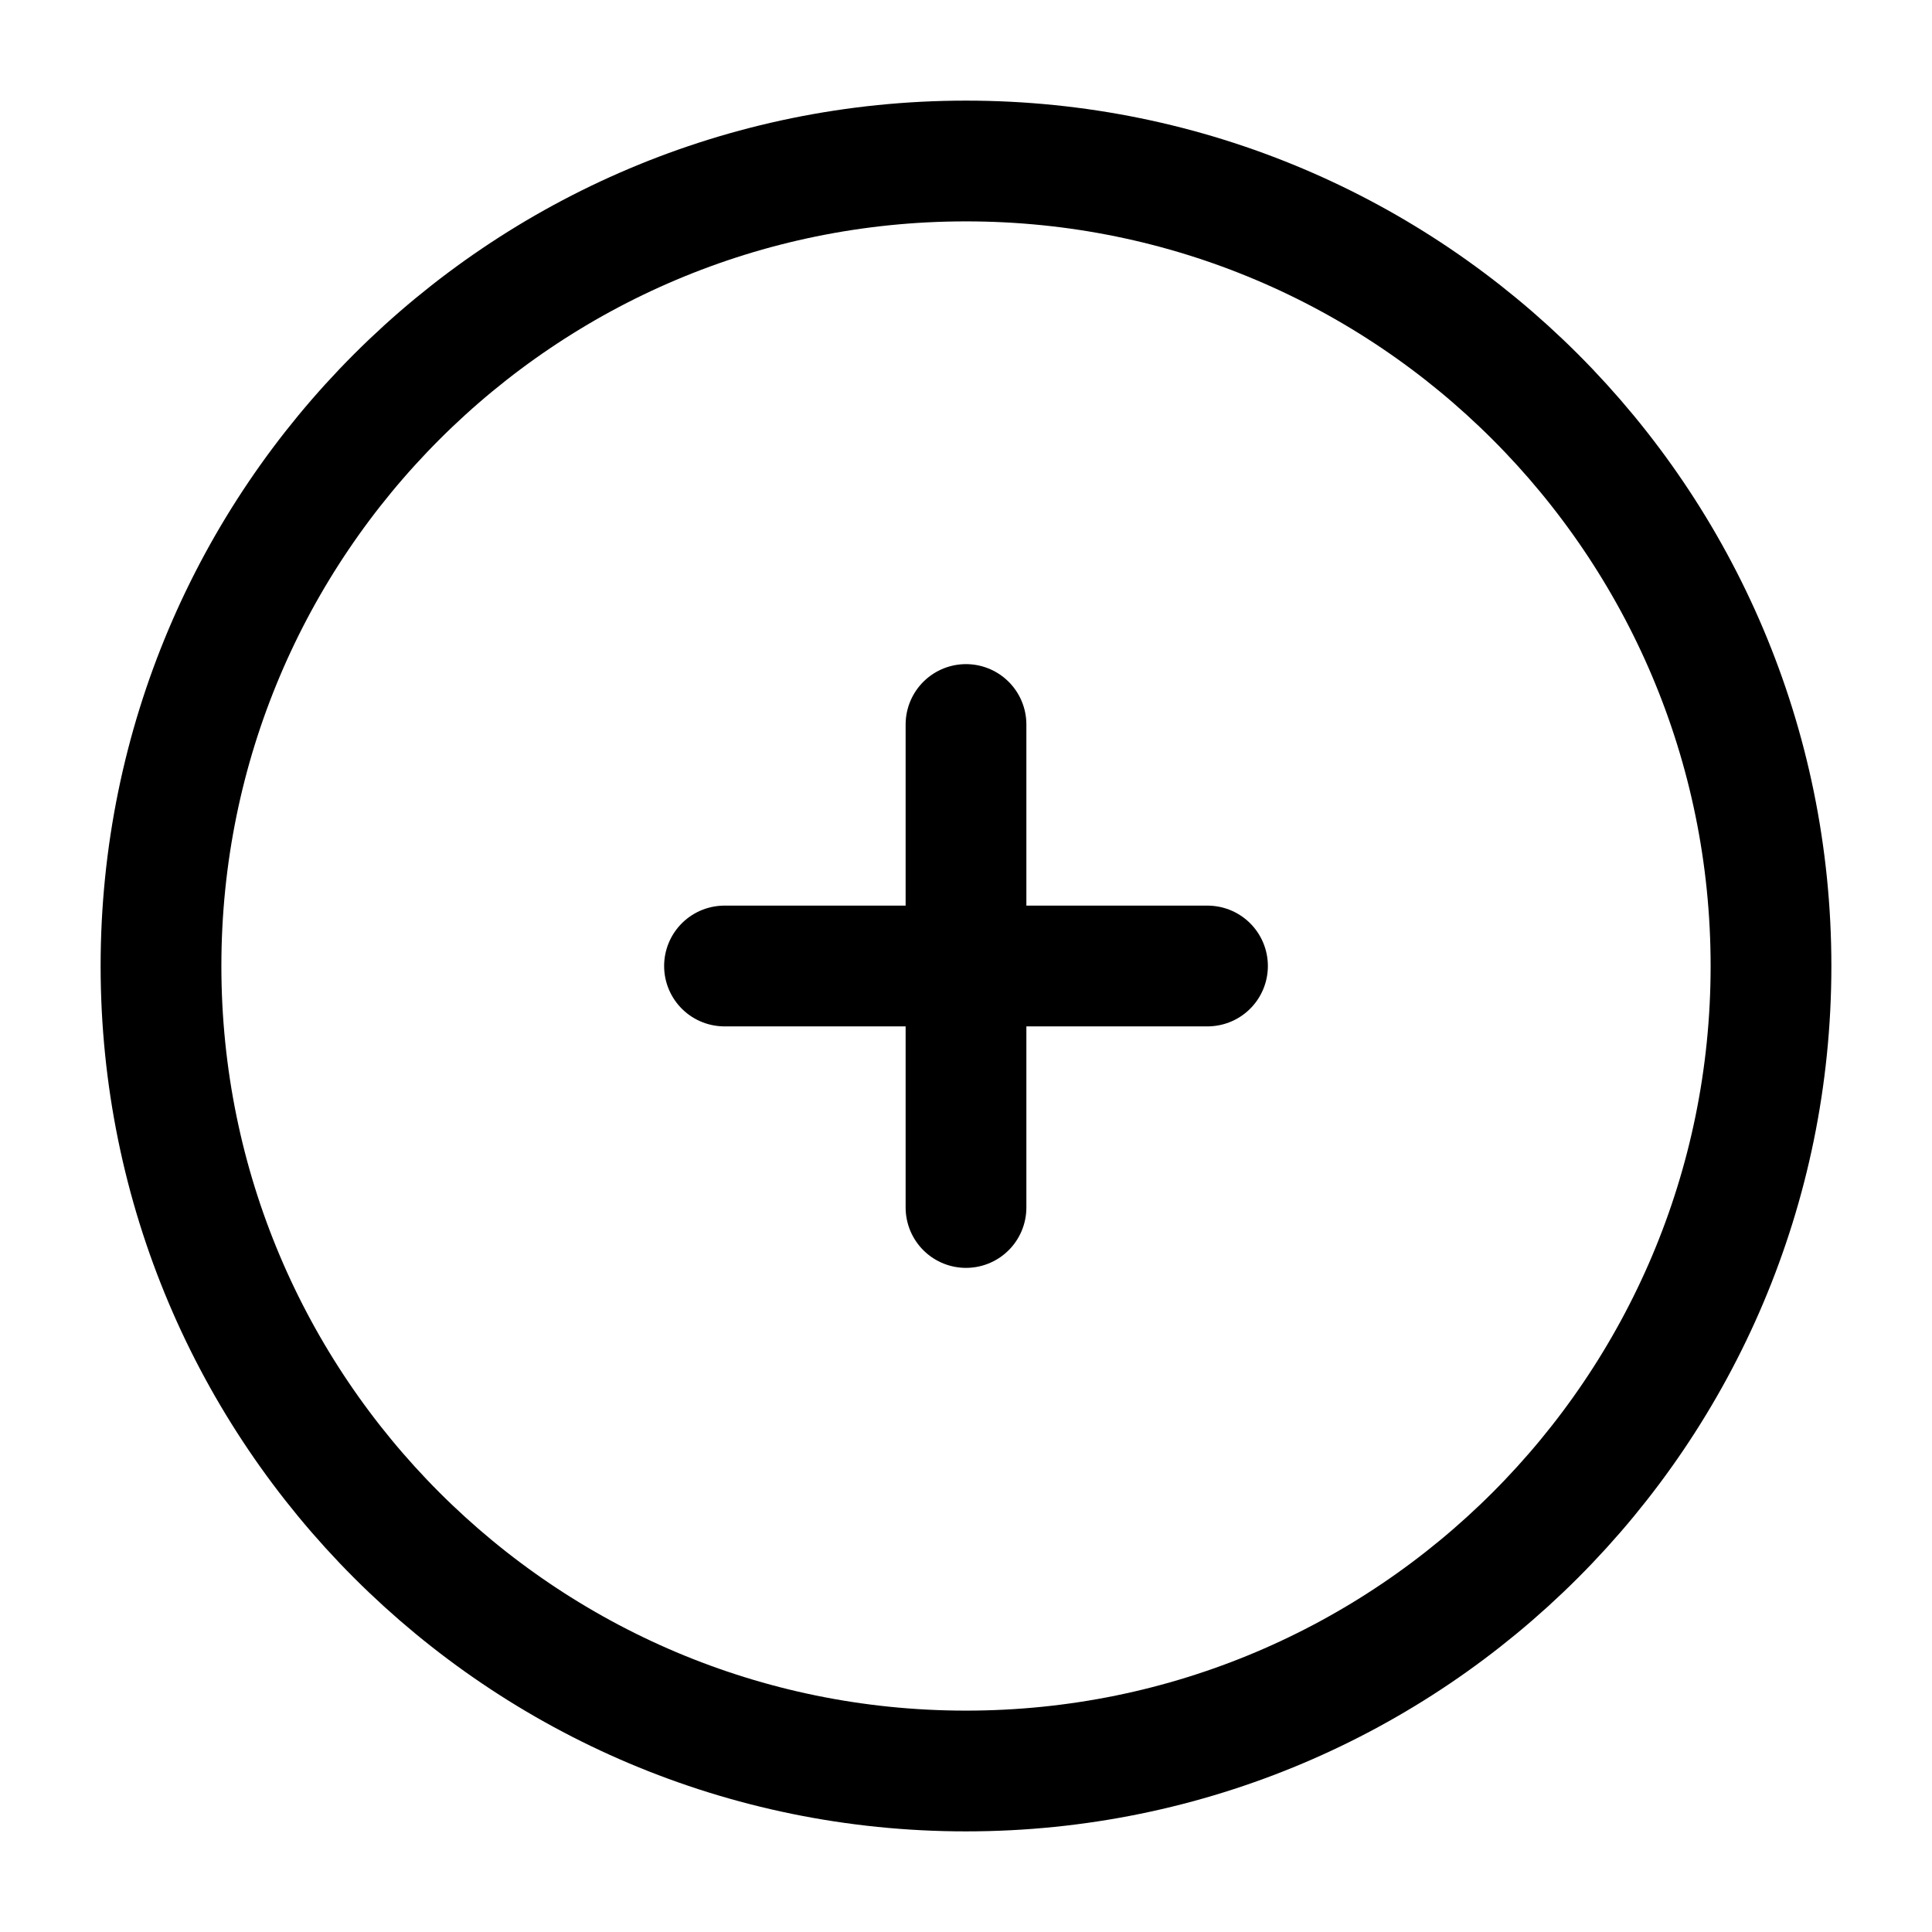
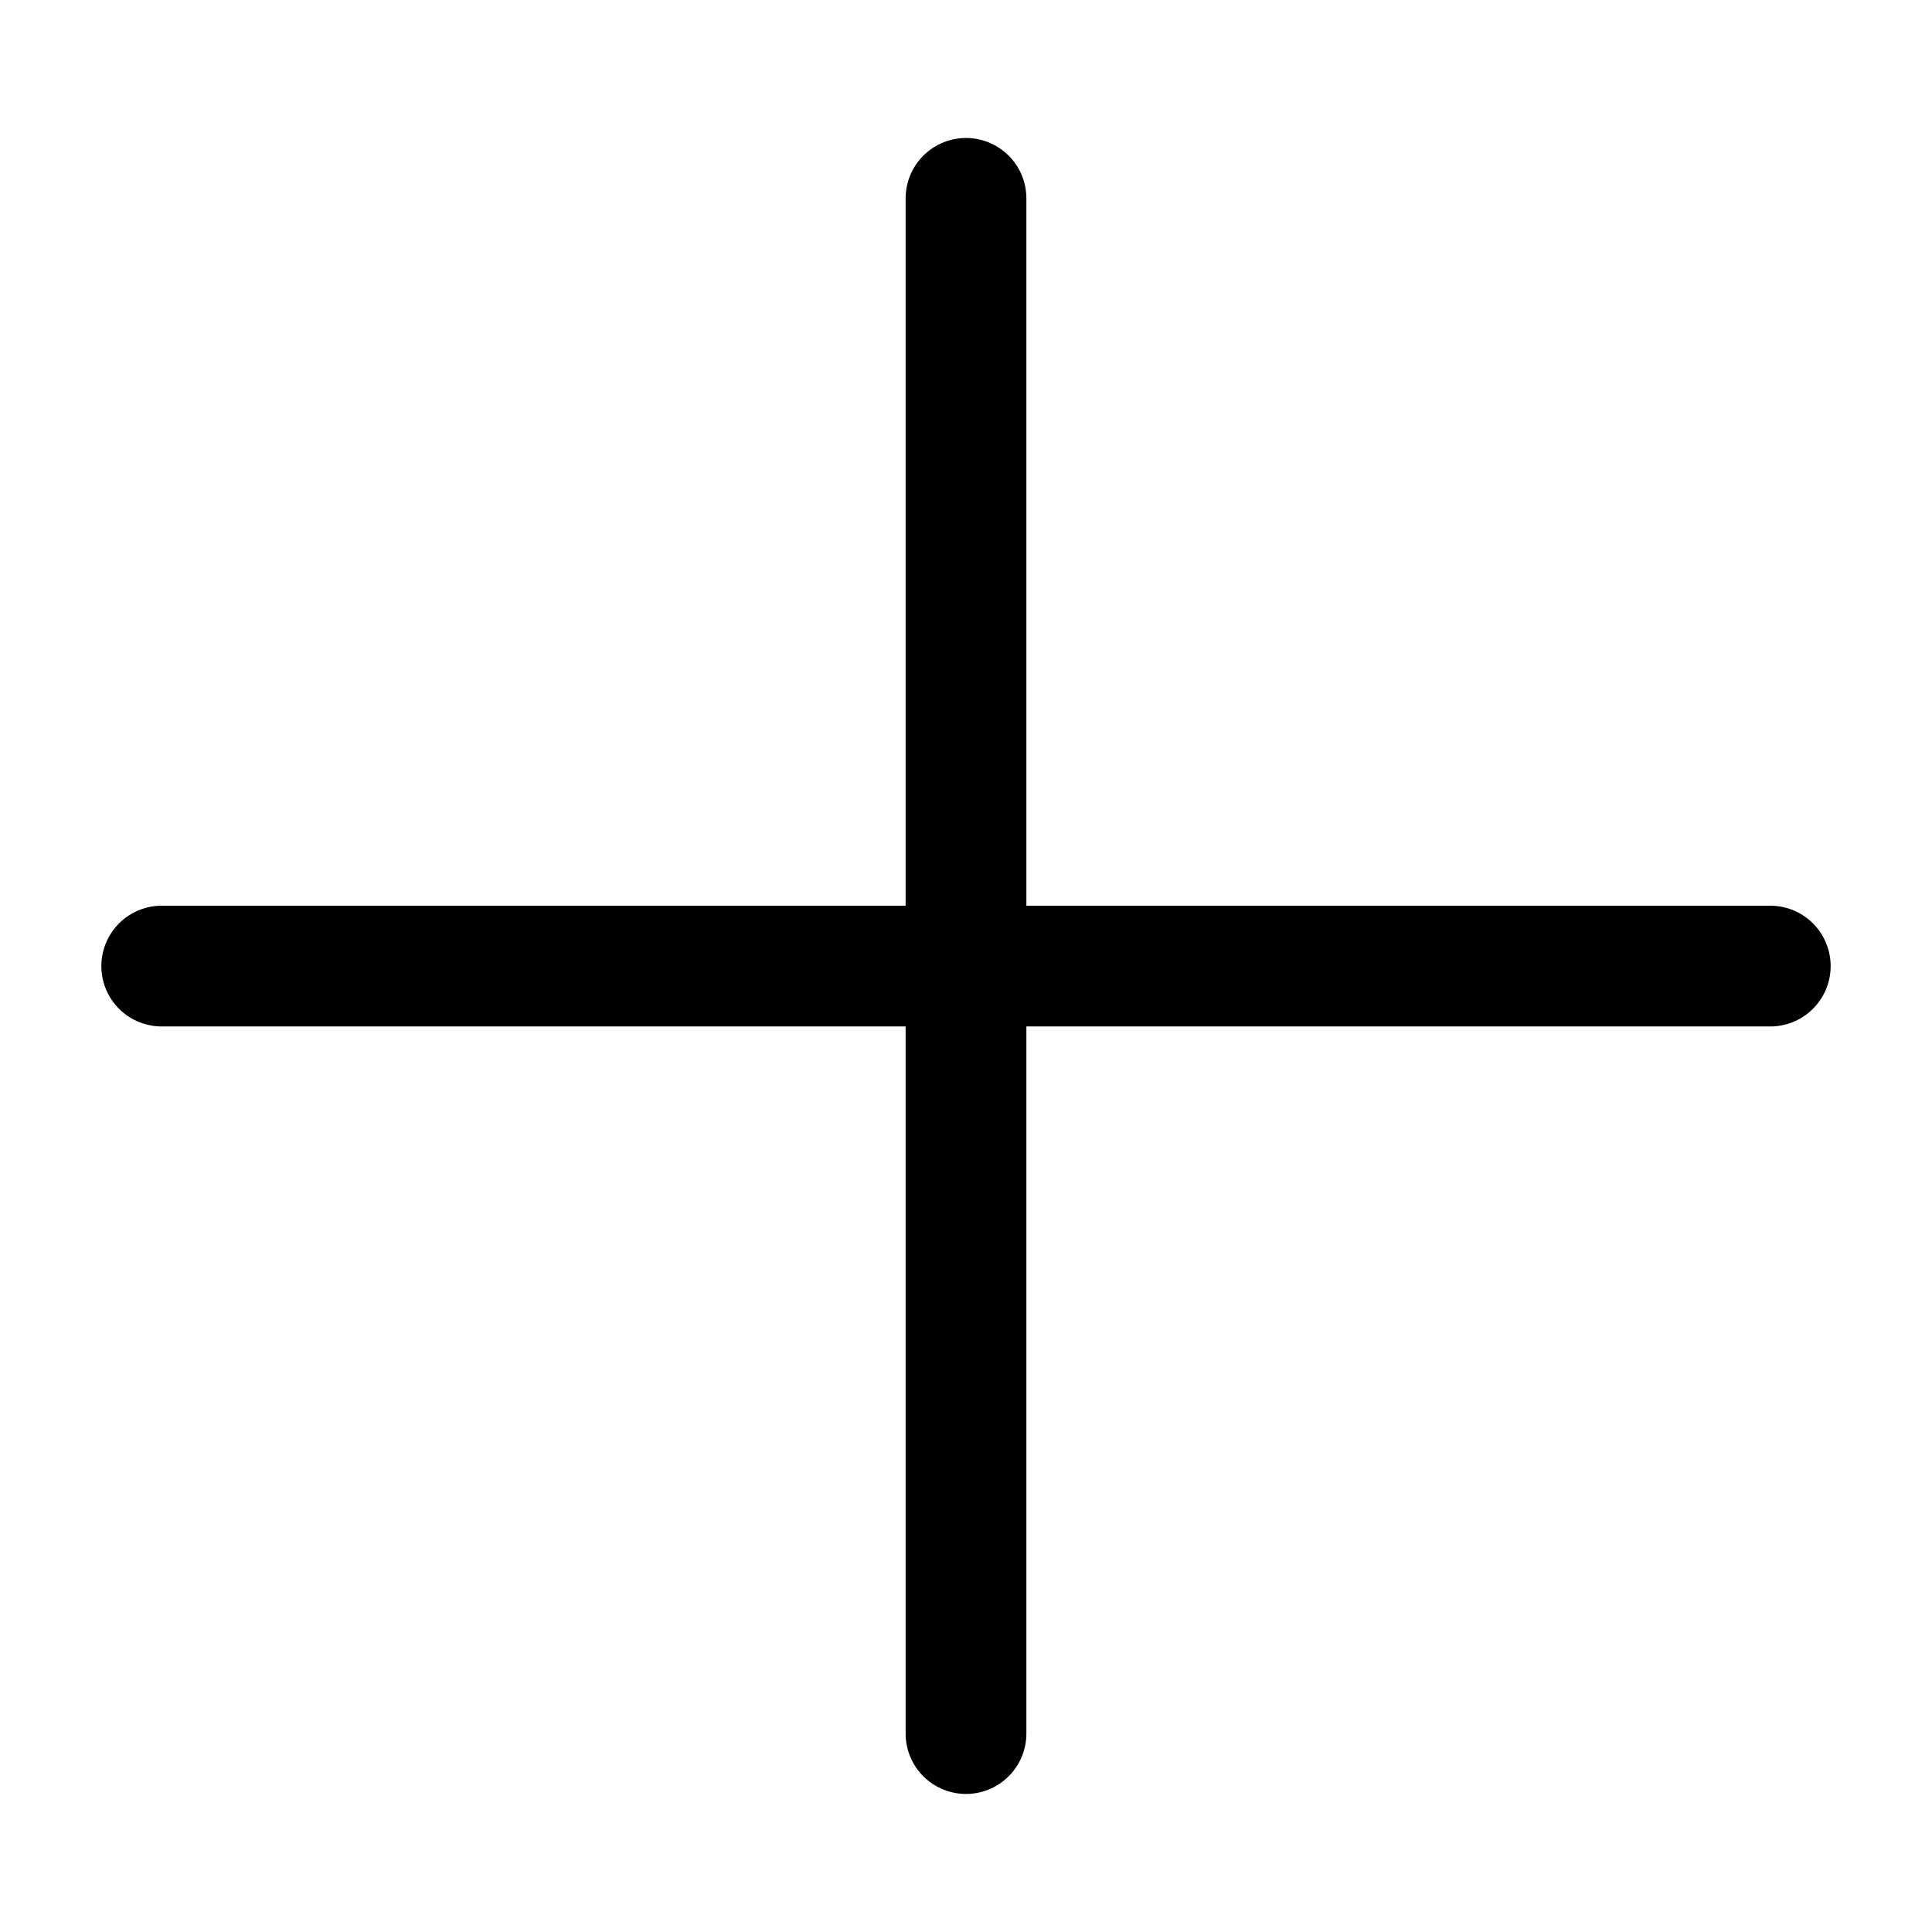
- <svg xmlns="http://www.w3.org/2000/svg" width="800px" height="800px" viewBox="0 0 24 24" fill="none">
-   <circle class="primary-stroke" cx="12" cy="12" r="10" stroke="currentColor" stroke-width="1.5" />
-   <path class="secondary-stroke" d="M15 12L12 12M12 12L9 12M12 12L12 9M12 12L12 15" stroke="currentColor" stroke-width="1.5" stroke-linecap="round" />
+ <svg xmlns="http://www.w3.org/2000/svg" viewBox="0 0 24 24" width="256px" height="256px">
+   <g transform="matrix(1, 0, 0, 1, -0.538, -0.246)">
+     <path class="secondary-stroke" d="M 22.529 12.247 L 12.538 12.247 M 12.538 12.247 L 2.547 12.247 M 12.538 12.247 L 12.538 2.71 M 12.538 12.247 L 12.538 21.781" stroke="currentColor" stroke-linecap="round" style="stroke-width: 1.5px;" />
+   </g>
</svg>
